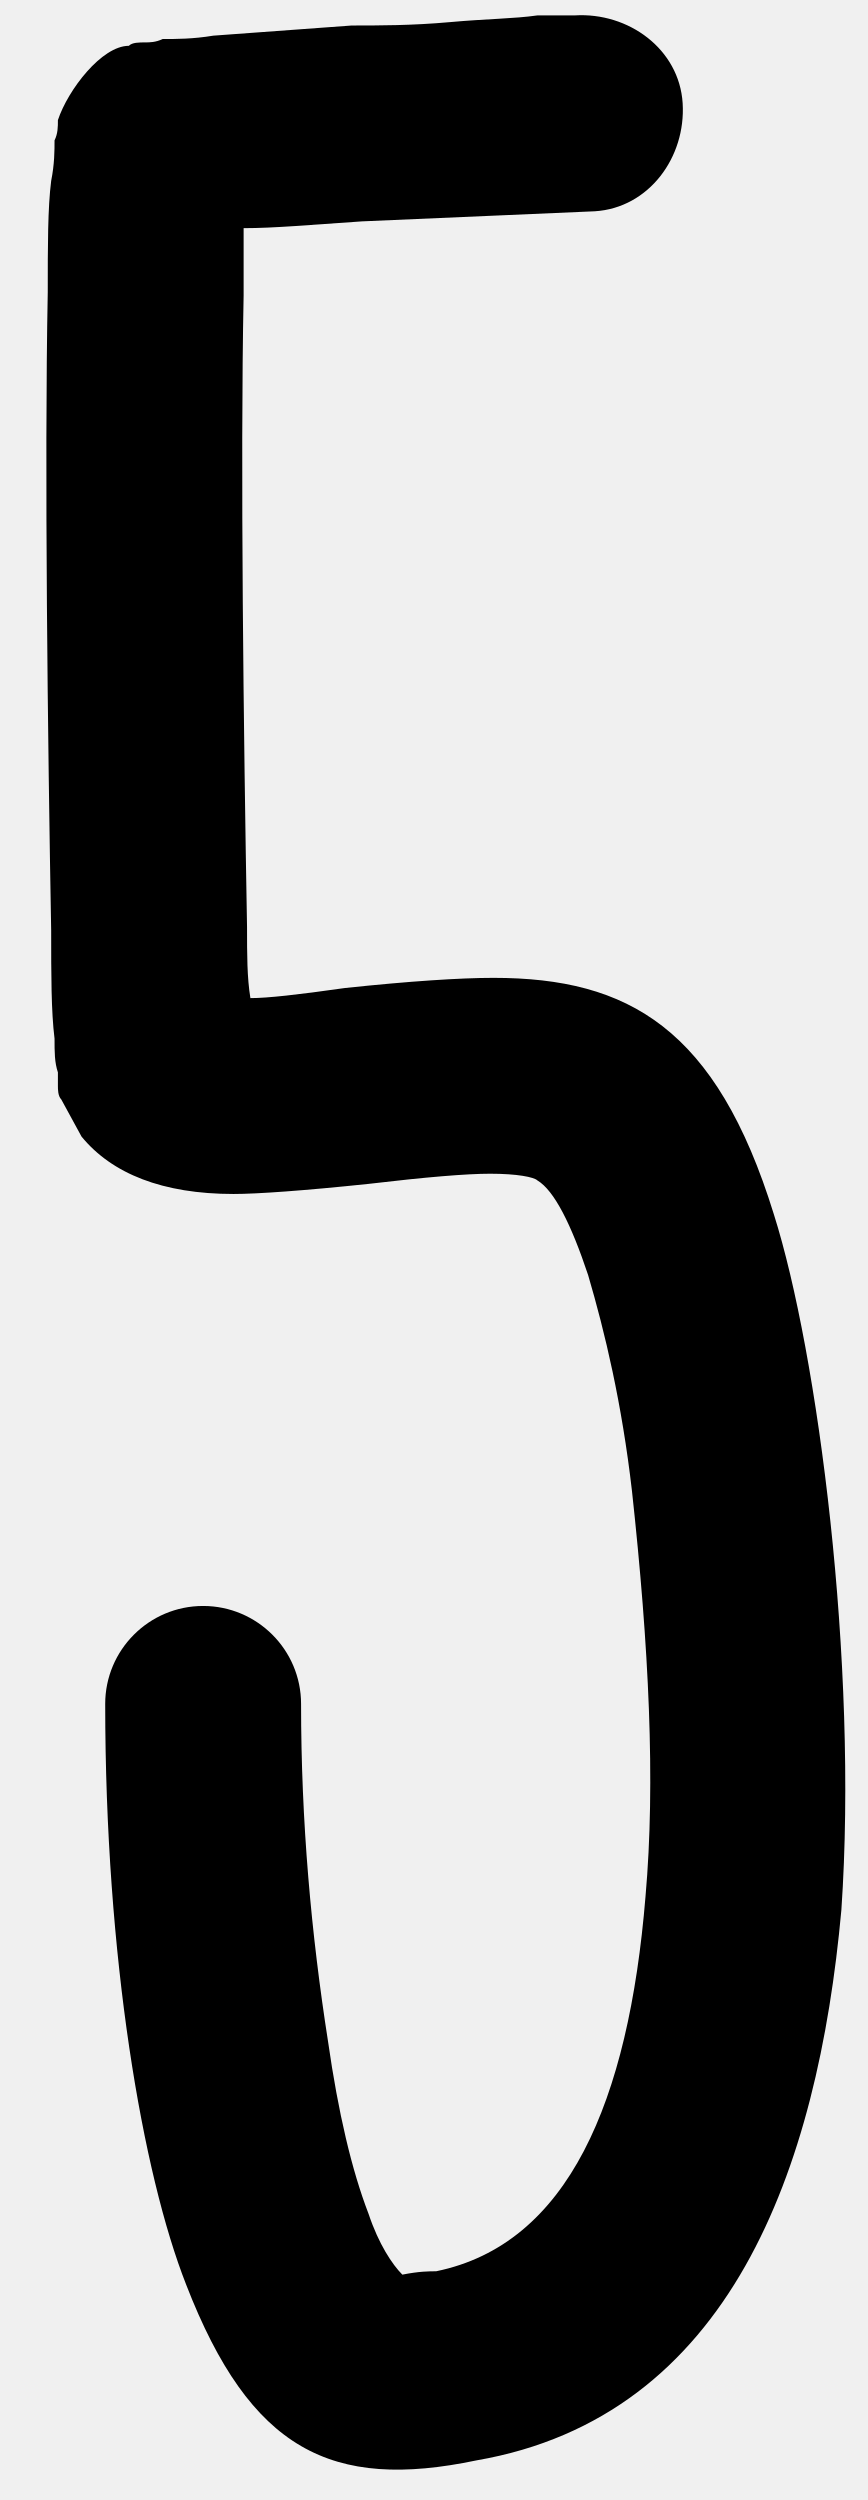
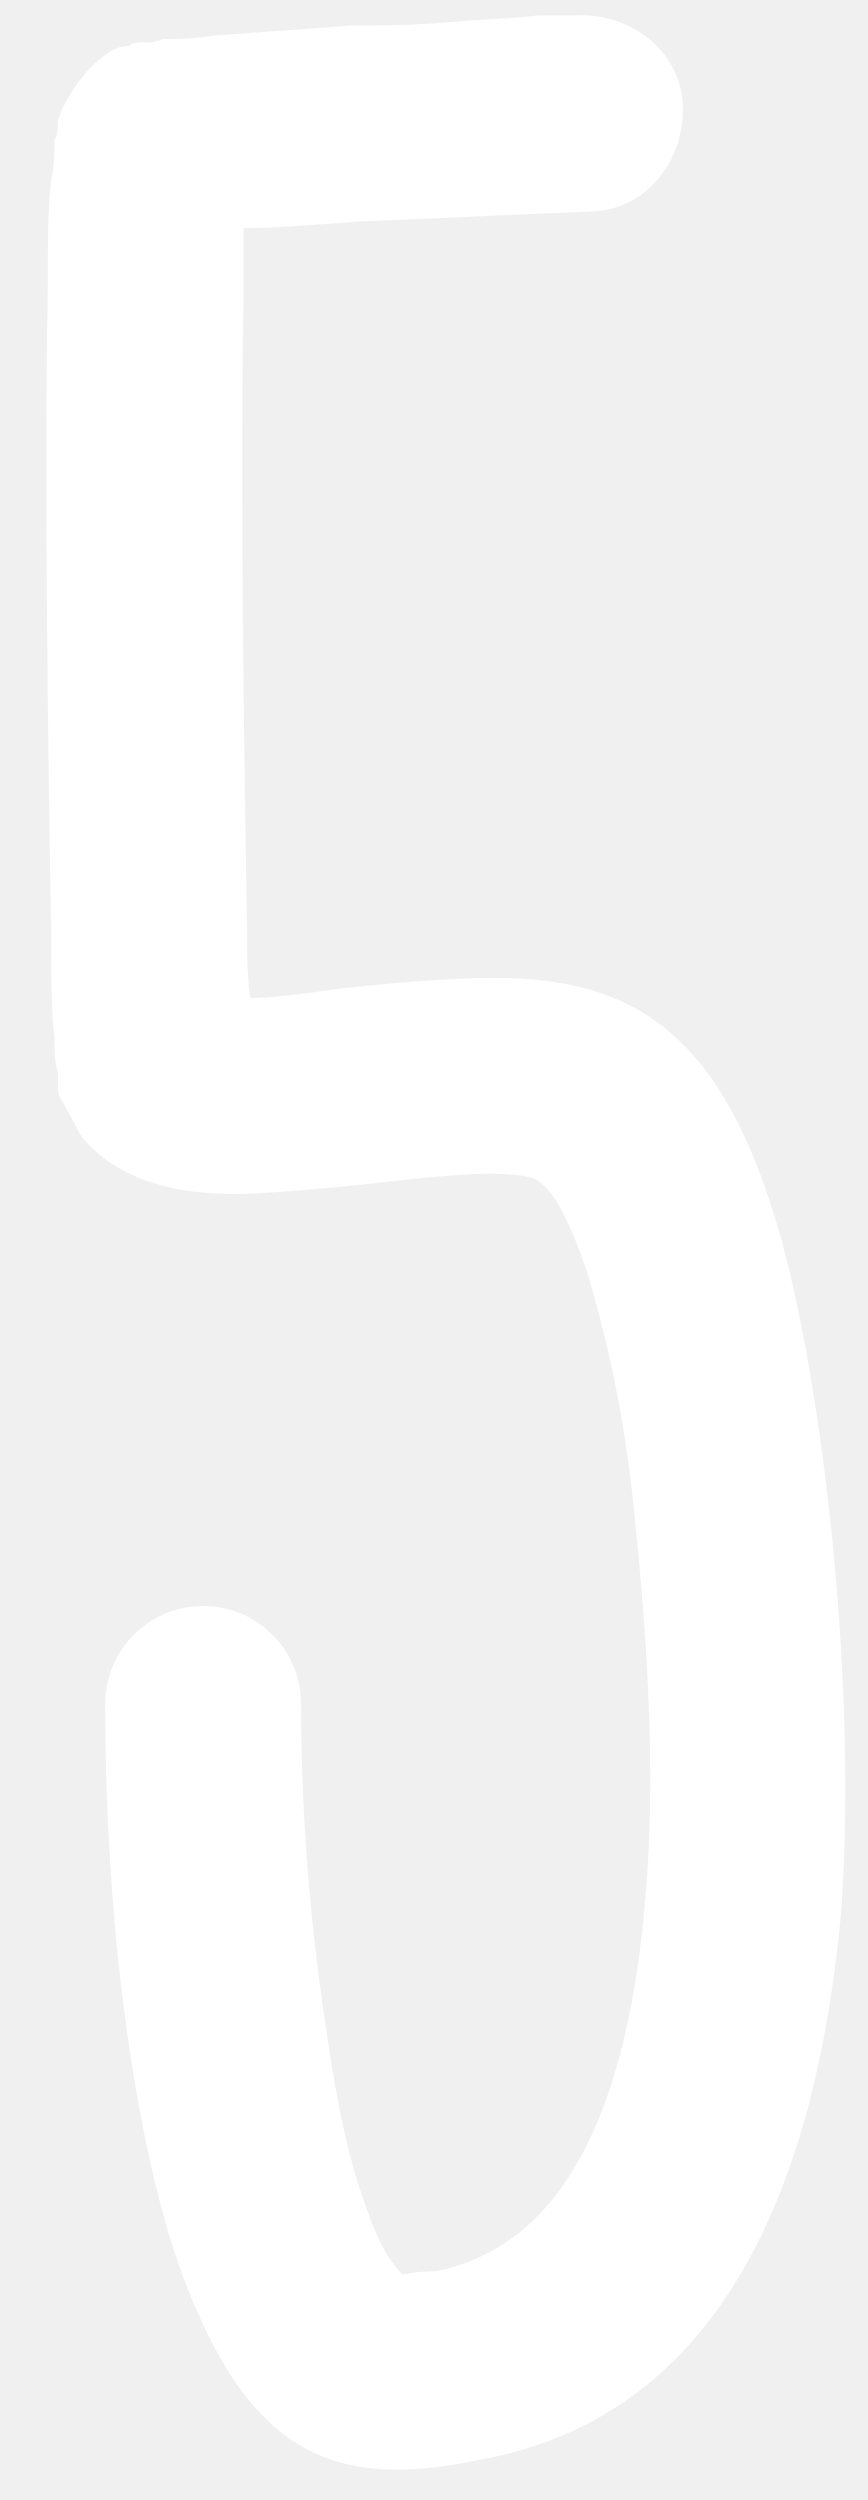
<svg xmlns="http://www.w3.org/2000/svg" width="17px" height="49px" viewBox="0 0 17 49" version="1.1">
  <defs />
  <g stroke="none" stroke-width="1" fill="none" fill-rule="evenodd">
-     <g transform="translate(-430, -9)" fill="#000000">
+     <g transform="translate(-430, -9)" fill="#FFFFFF">
      <path d="M434.775,14.796 C434.709,18.039 434.775,23.466 434.842,27.173 C434.842,27.703 434.842,28.166 434.908,28.563 C435.239,28.563 435.834,28.497 436.761,28.365 C438.019,28.232 439.012,28.166 439.673,28.166 C442.321,28.166 444.042,29.159 445.167,32.799 C446.028,35.513 446.822,41.603 446.491,46.434 C446.028,51.531 444.307,56.363 439.342,57.223 C436.496,57.819 434.908,57.025 433.65,53.782 C432.79,51.597 432.062,47.361 432.062,42.397 C432.062,41.338 432.922,40.477 433.981,40.477 C435.04,40.477 435.901,41.338 435.901,42.397 C435.901,44.713 436.099,46.898 436.43,49.016 C436.629,50.406 436.893,51.531 437.224,52.392 C437.423,52.987 437.688,53.384 437.886,53.583 C438.217,53.517 438.416,53.517 438.548,53.517 C441.13,52.987 442.321,50.207 442.652,46.17 C442.851,43.919 442.718,41.272 442.387,38.227 C442.189,36.506 441.858,35.116 441.527,33.991 C441.196,32.998 440.865,32.336 440.534,32.137 C440.468,32.071 440.137,32.005 439.607,32.005 C439.144,32.005 438.35,32.071 437.224,32.204 C435.967,32.336 435.04,32.402 434.577,32.402 C433.187,32.402 432.194,32.005 431.598,31.277 L431.201,30.549 C431.135,30.483 431.135,30.35 431.135,30.284 L431.135,30.019 C431.069,29.821 431.069,29.622 431.069,29.357 C431.003,28.828 431.003,28.1 431.003,27.239 C430.936,23.533 430.87,18.105 430.936,14.729 C430.936,13.803 430.936,13.075 431.003,12.545 C431.069,12.214 431.069,11.949 431.069,11.751 C431.135,11.618 431.135,11.486 431.135,11.354 C431.333,10.758 431.995,9.898 432.525,9.898 C432.591,9.831 432.723,9.831 432.856,9.831 C432.922,9.831 433.054,9.831 433.187,9.765 C433.452,9.765 433.783,9.765 434.18,9.699 L436.893,9.5 C437.423,9.5 438.085,9.5 438.813,9.434 C439.541,9.368 440.071,9.368 440.534,9.302 L441.262,9.302 C442.321,9.236 443.314,9.964 443.38,11.023 C443.446,12.082 442.718,13.075 441.659,13.141 L437.092,13.339 C436.099,13.406 435.371,13.472 434.775,13.472 L434.775,14.796 Z" />
    </g>
  </g>
</svg>
